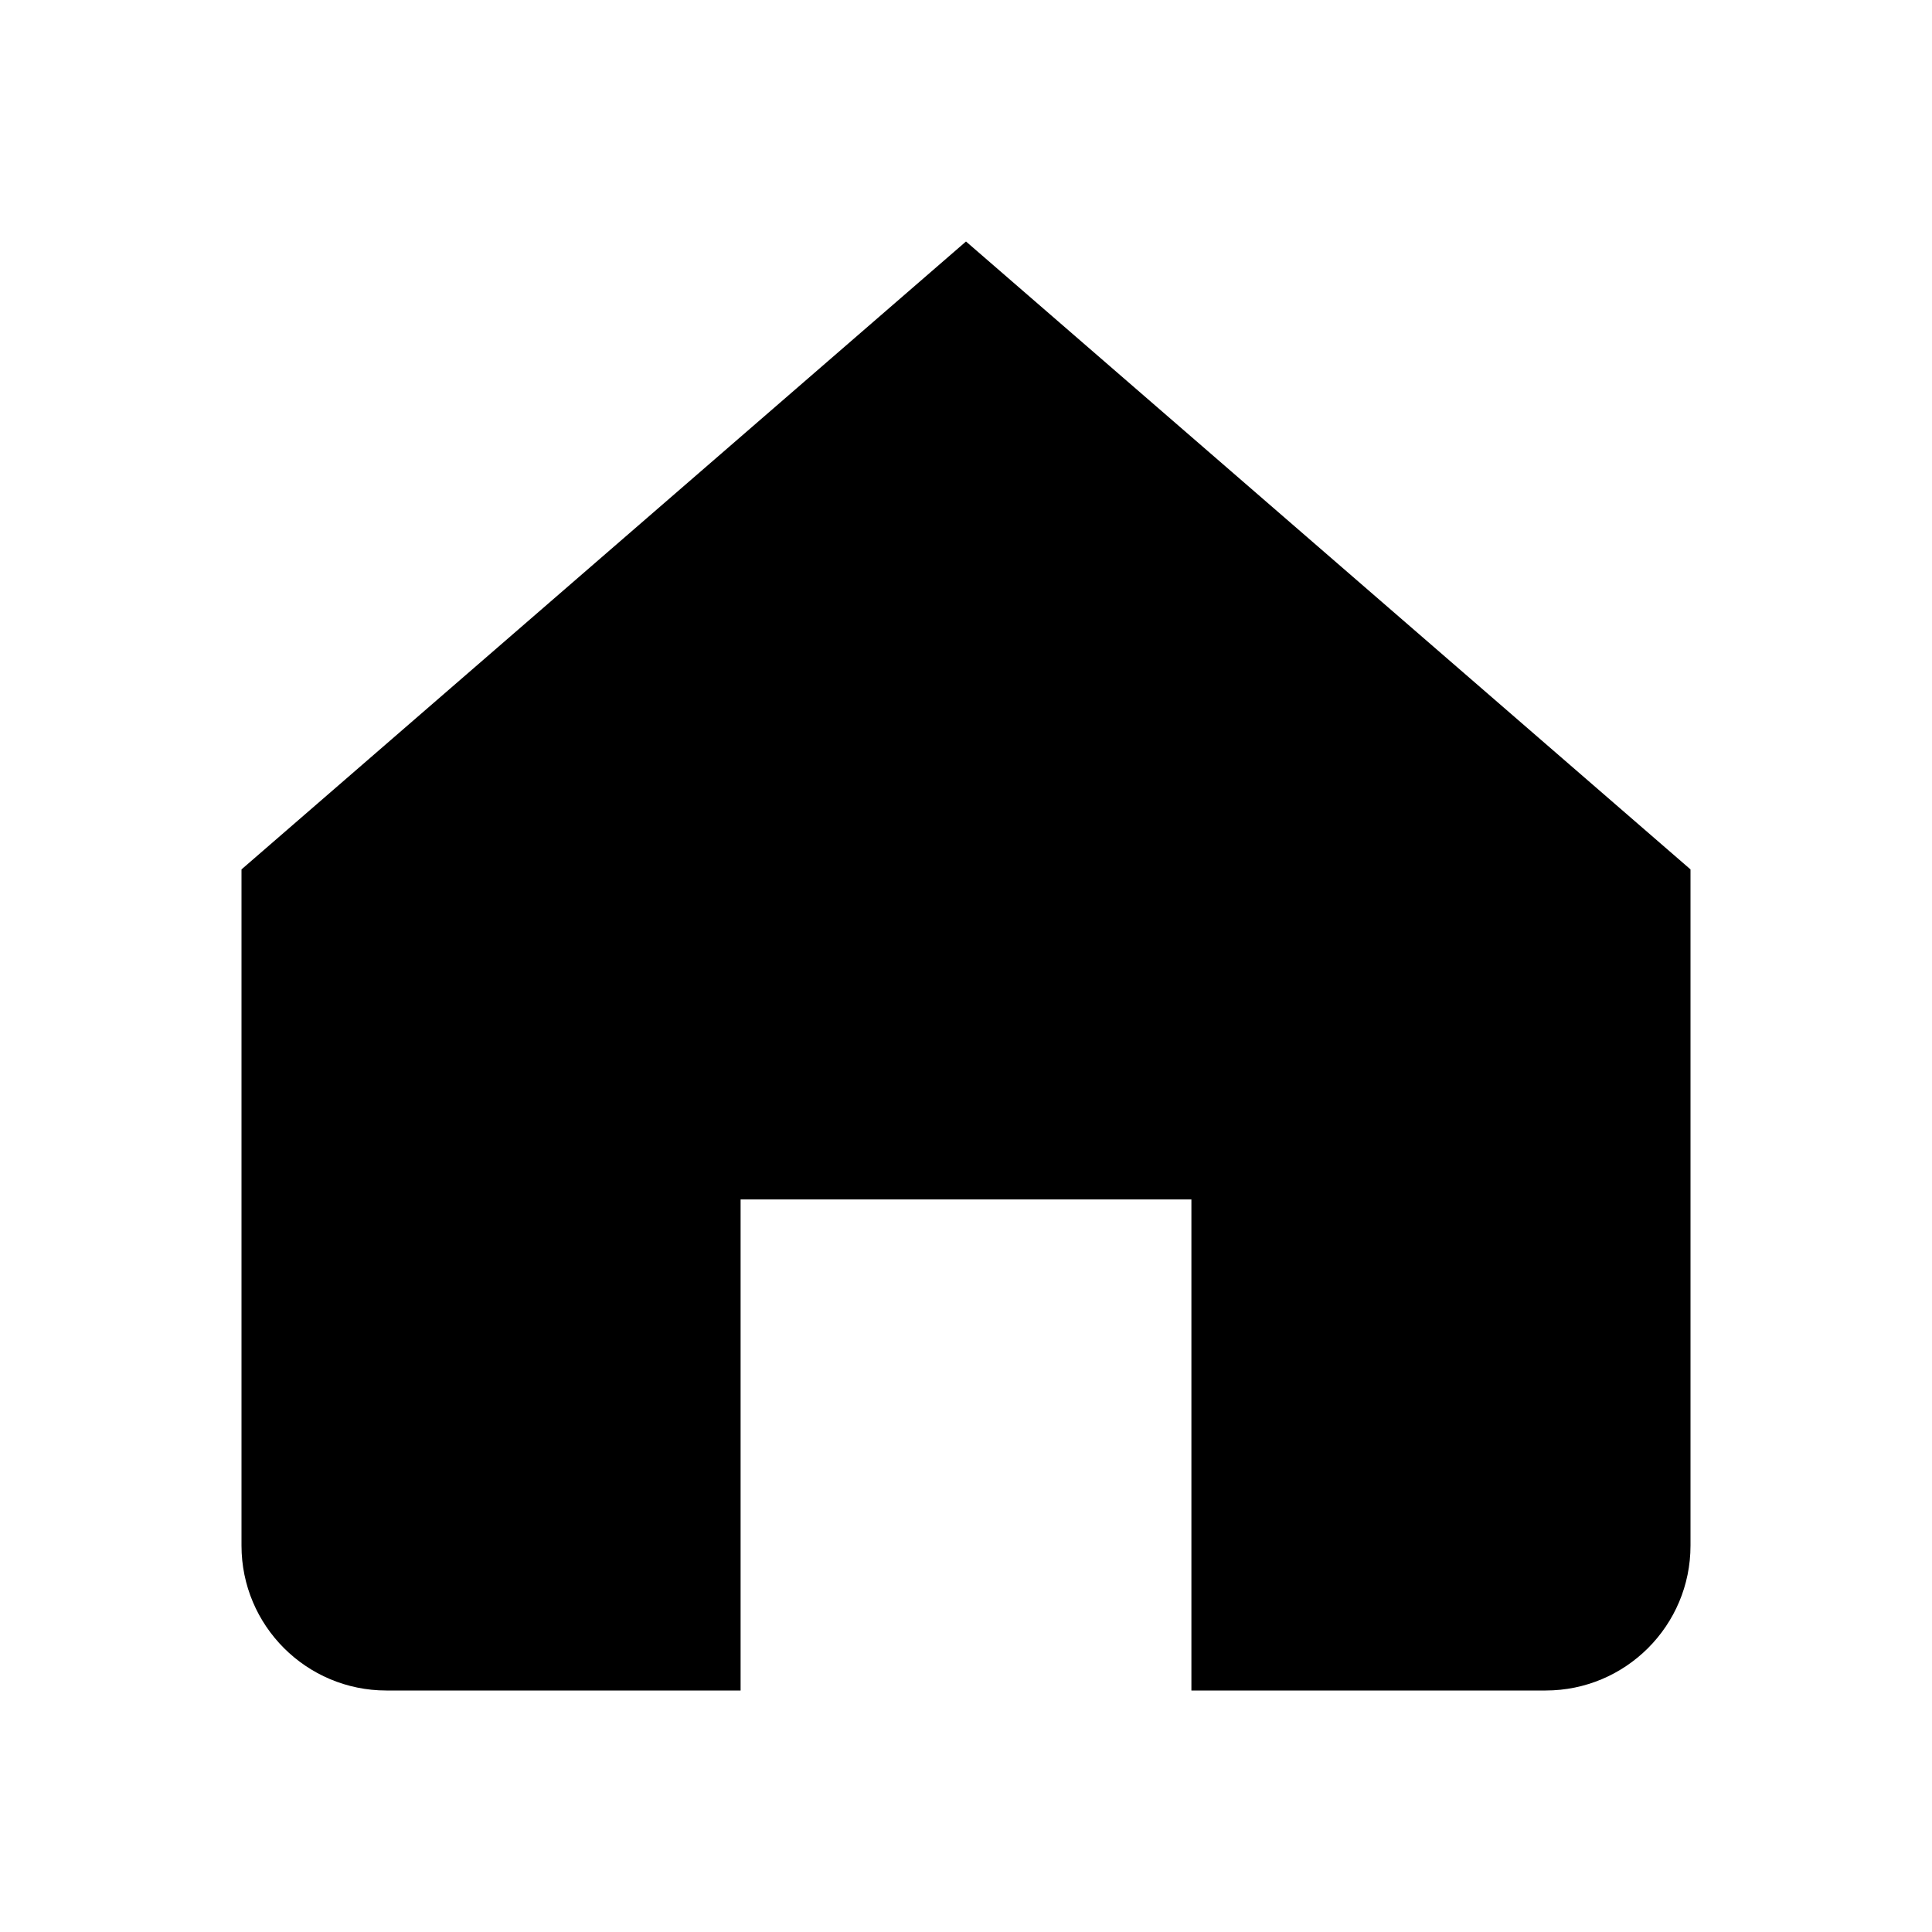
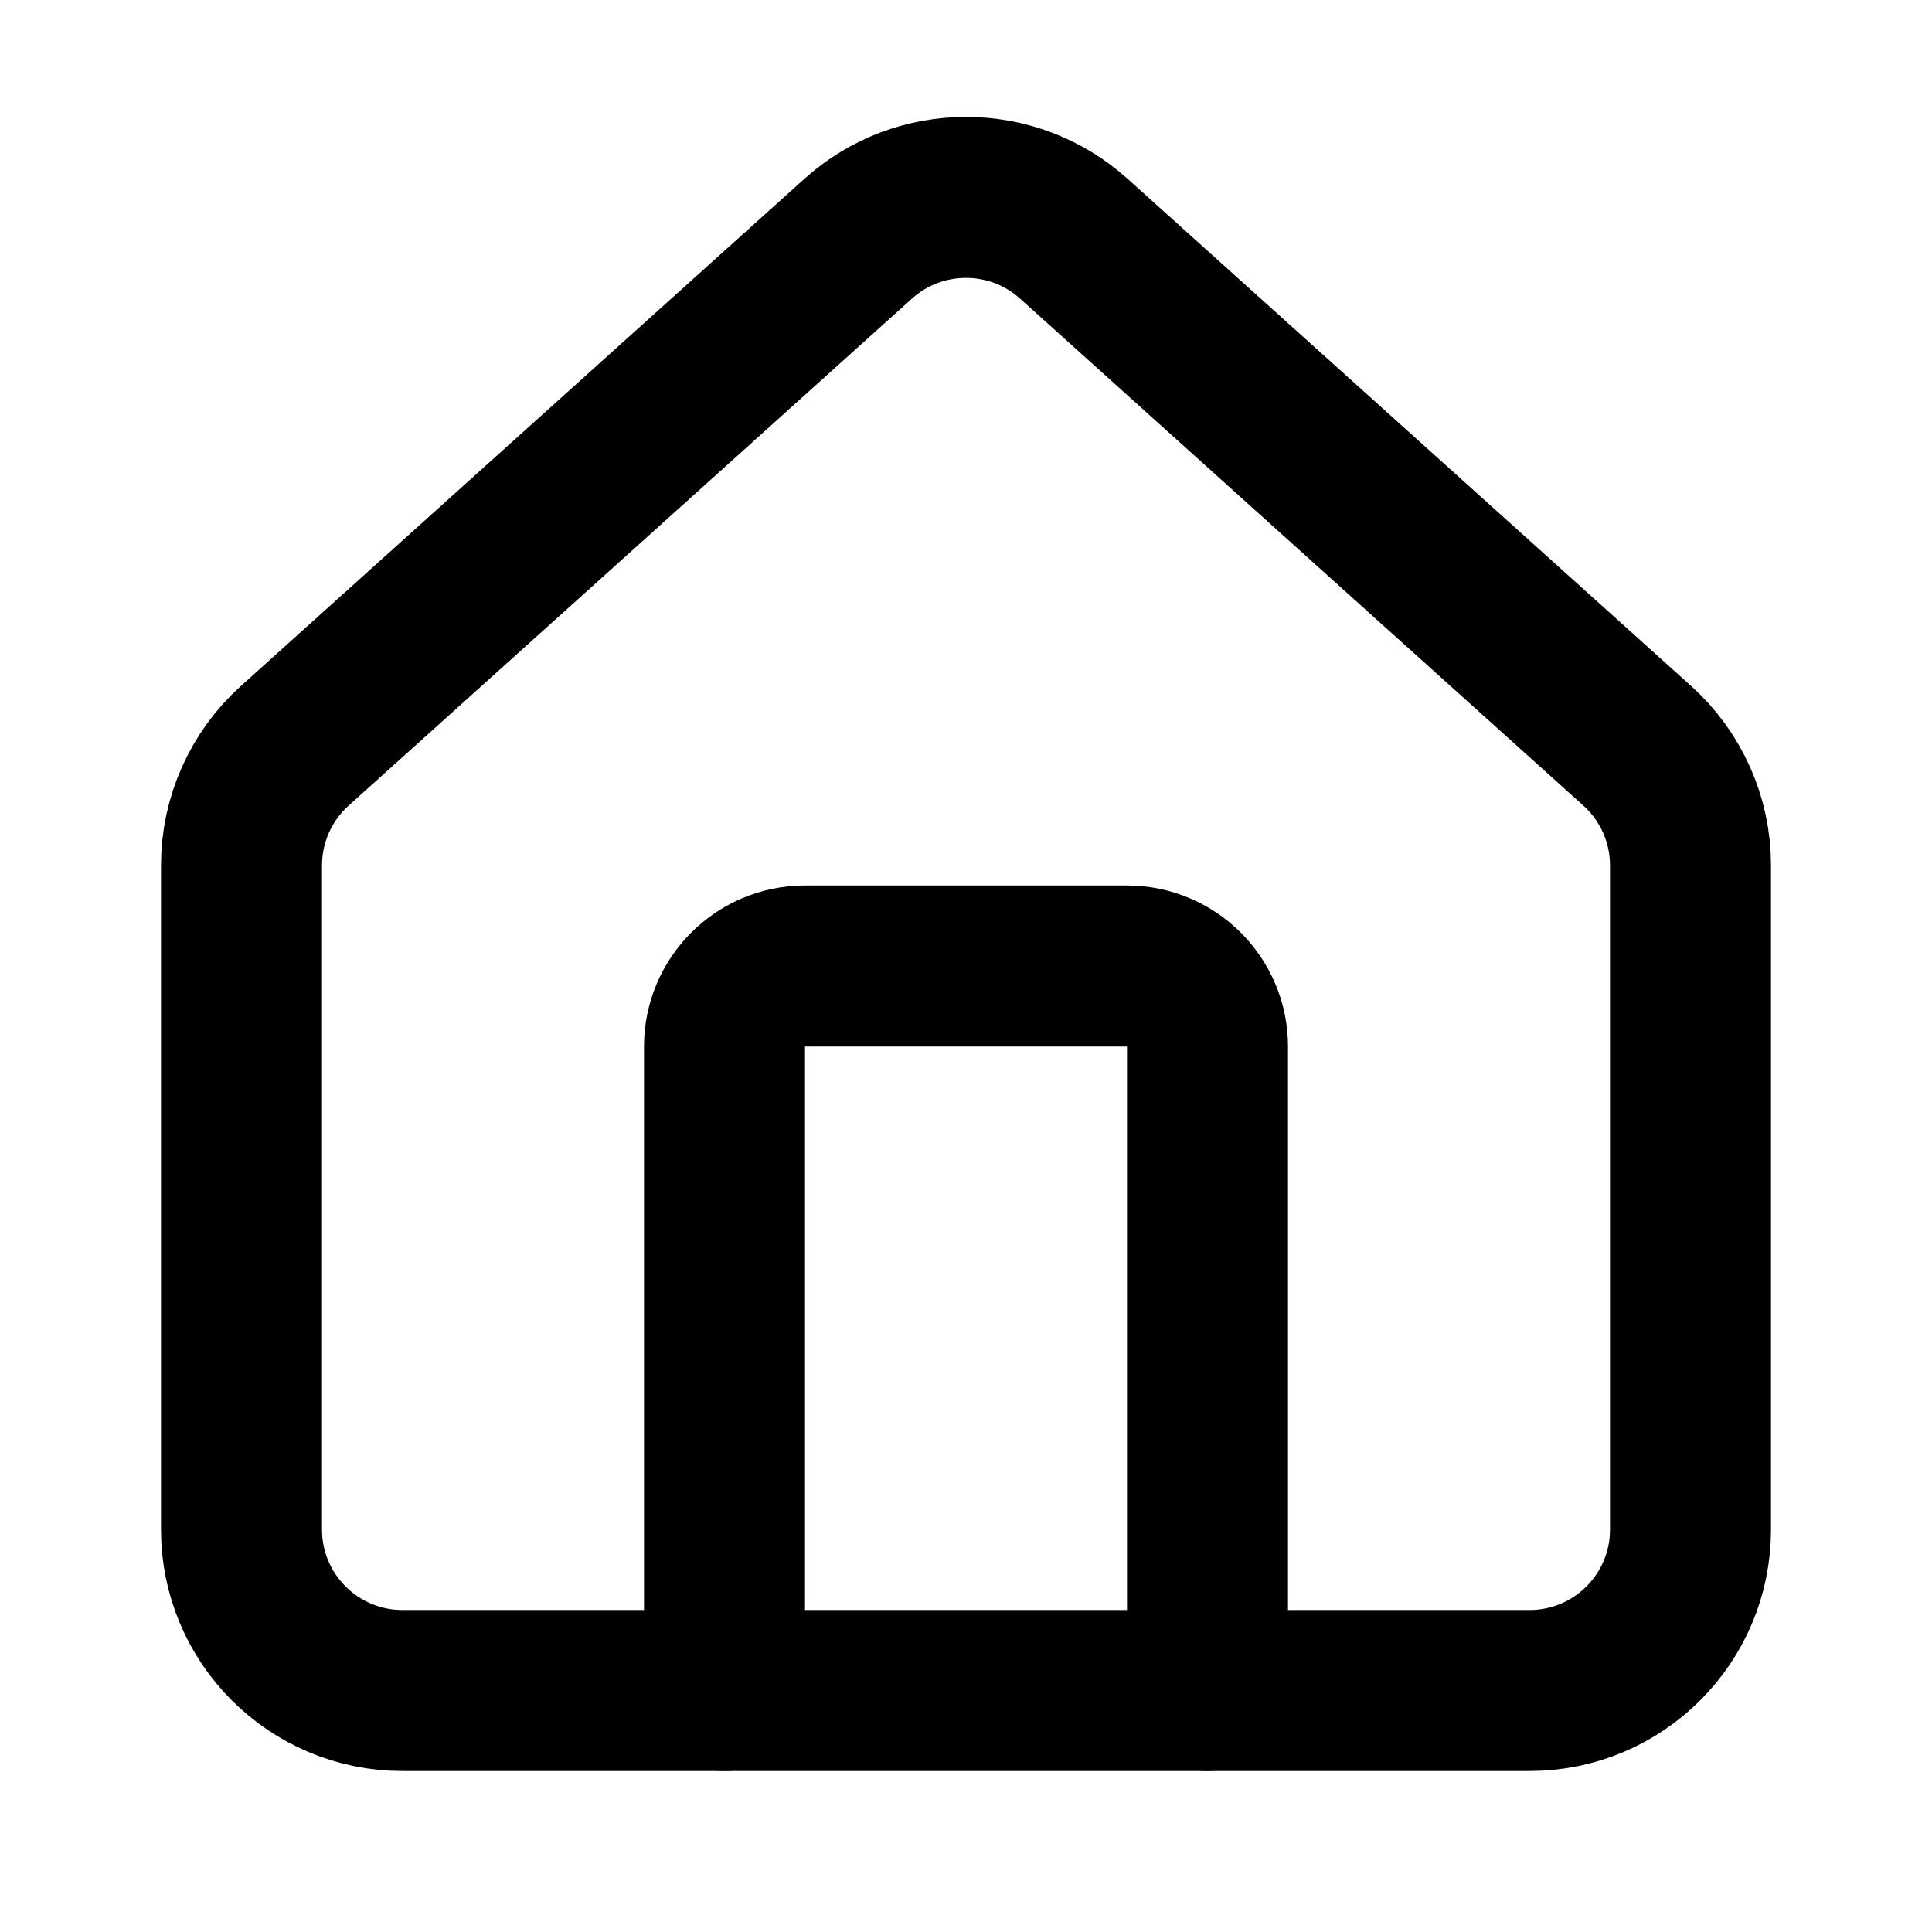
- <svg xmlns="http://www.w3.org/2000/svg" width="24" height="24" viewBox="0 0 24 24">
-   <path d="M3 10.8 12 3l9 7.8v8.4a1.8 1.8 0 0 1-1.8 1.8h-4.4v-6.1H9.2V21H4.8A1.8 1.8 0 0 1 3 19.2v-8.4Z" fill="black" />
+ <svg xmlns="http://www.w3.org/2000/svg" width="24" height="24" viewBox="0 0 24 24" fill="none">
+   <path d="M15 21V13C15 12.448 14.552 12 14 12H10C9.448 12 9 12.448 9 13V21" stroke="black" stroke-width="2" stroke-linecap="round" stroke-linejoin="round" />
+   <path d="M3 10.75C3 10.184 3.24 9.645 3.66 9.266L10.66 2.966C11.42 2.281 12.58 2.281 13.34 2.966L20.34 9.266C20.76 9.645 21 10.184 21 10.75V19C21 20.105 20.105 21 19 21H5C3.895 21 3 20.105 3 19V10.75Z" stroke="black" stroke-width="2" stroke-linecap="round" stroke-linejoin="round" />
</svg>
